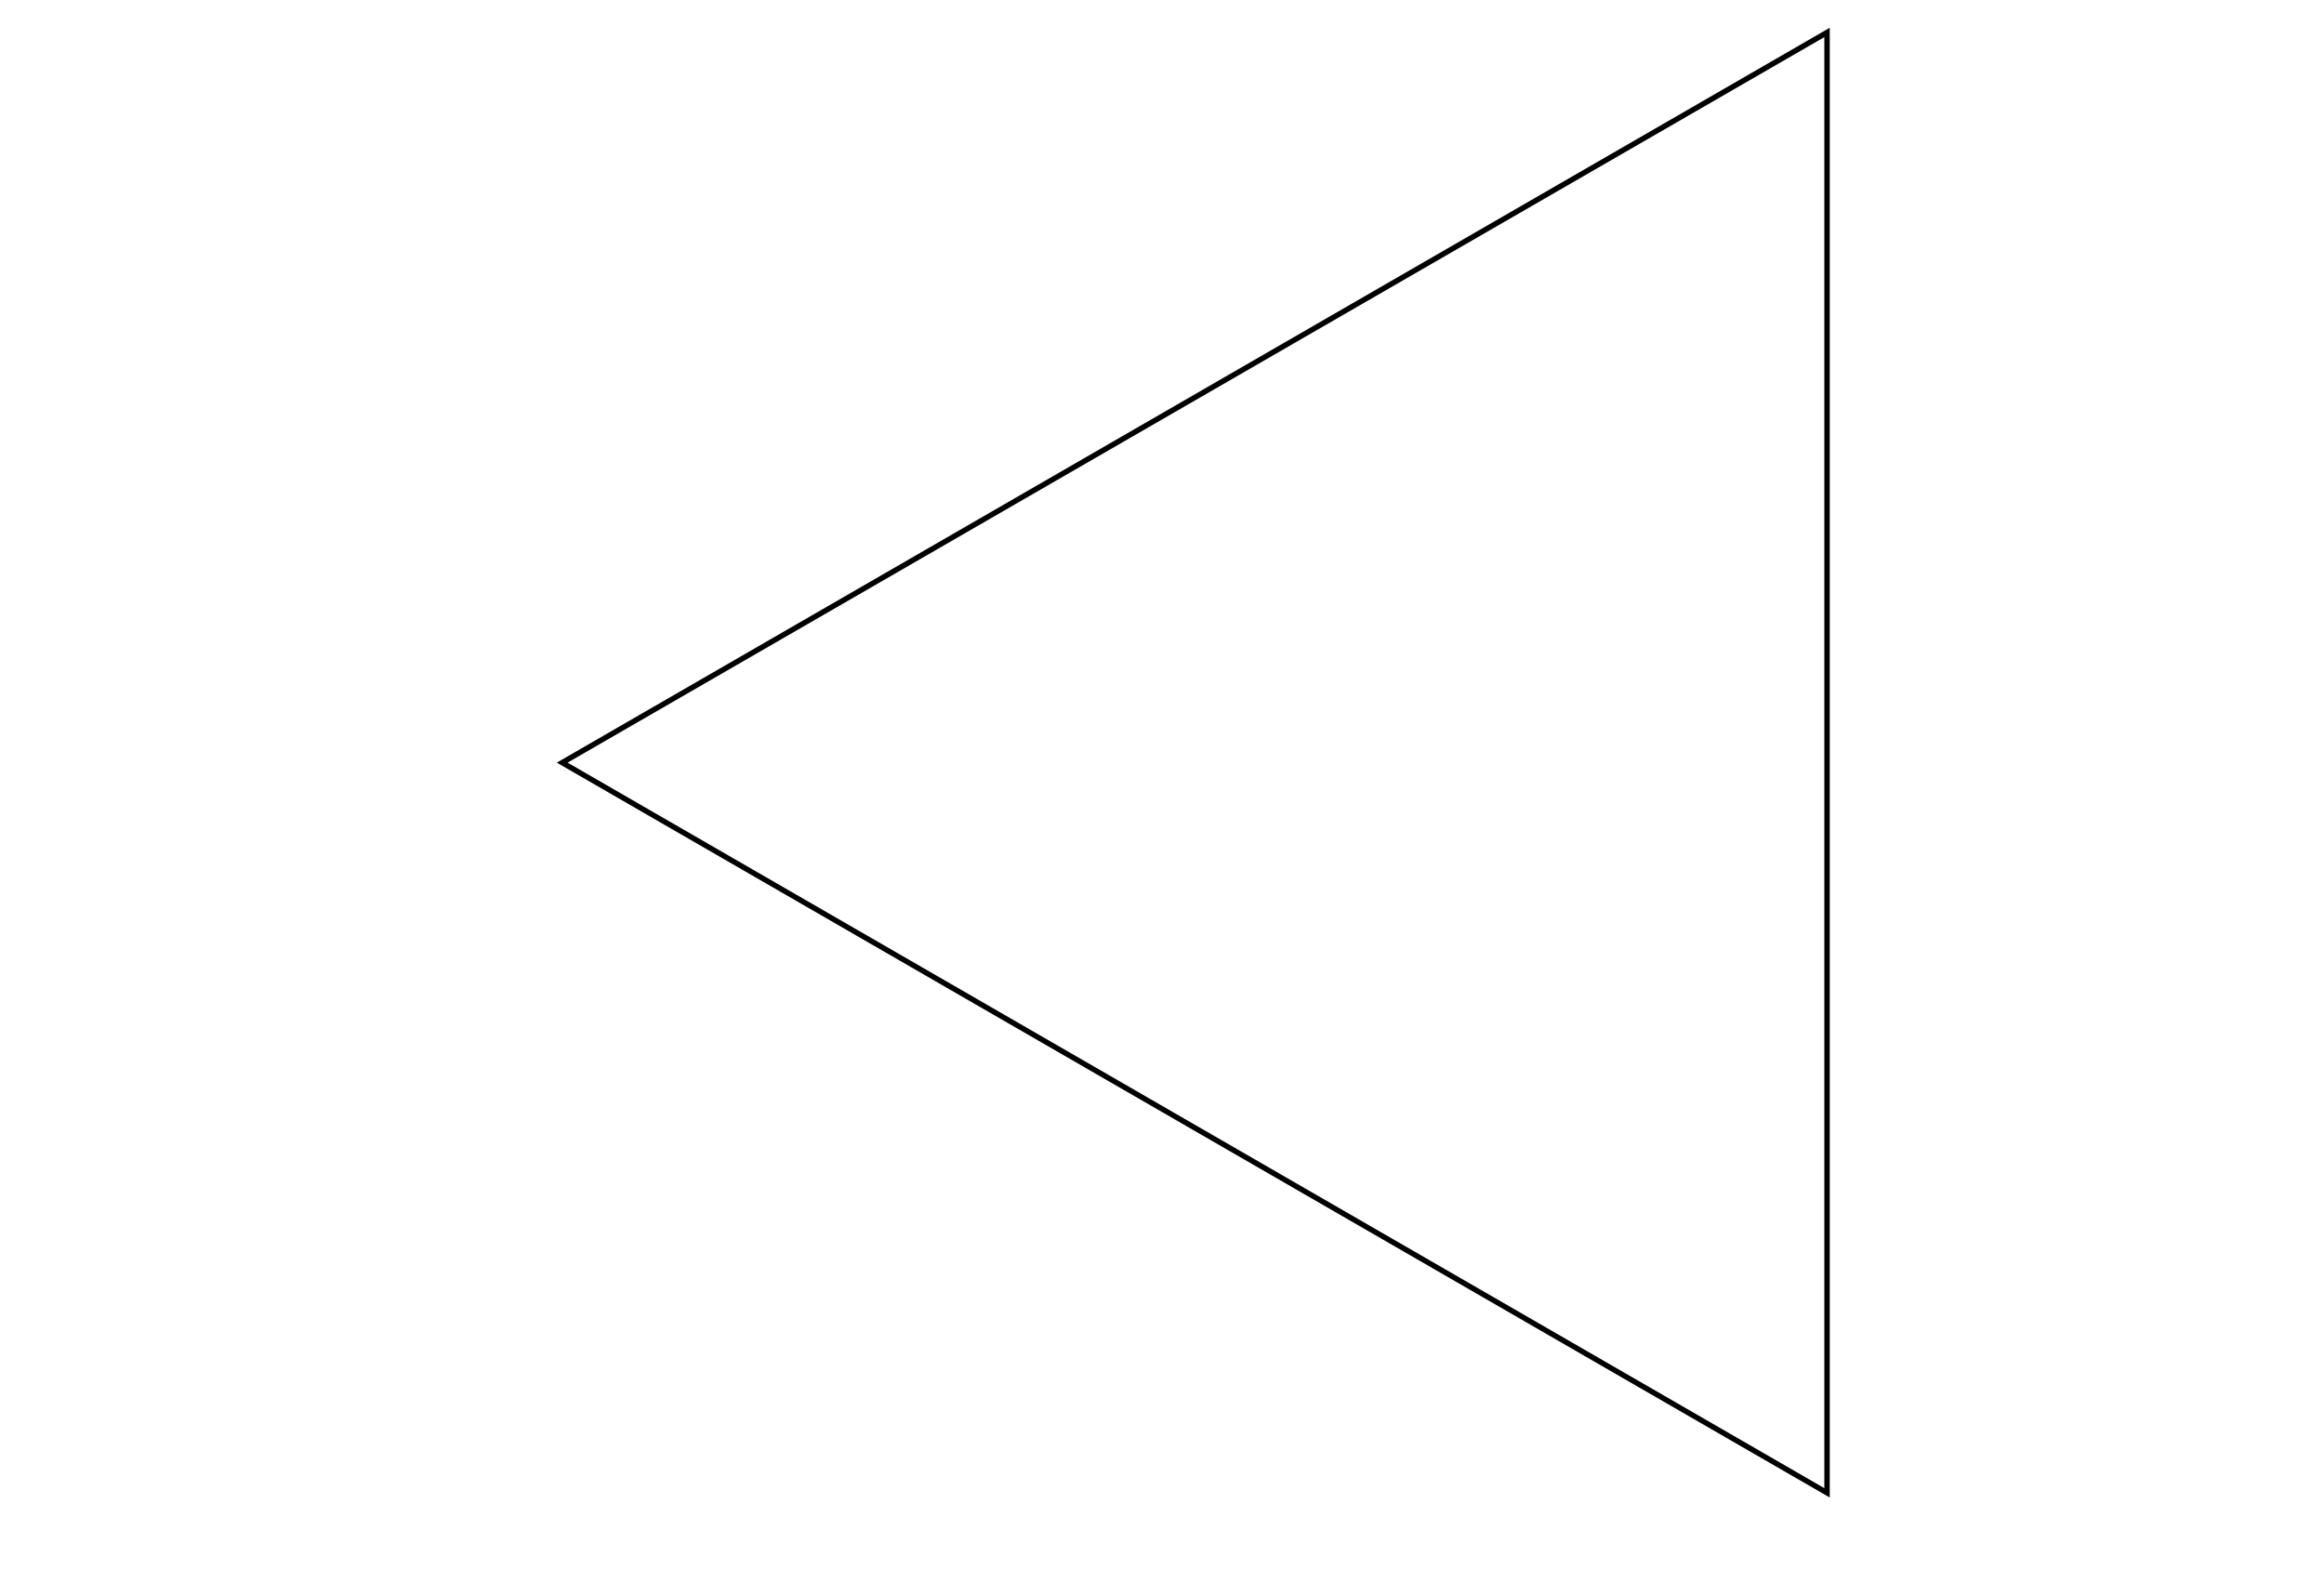
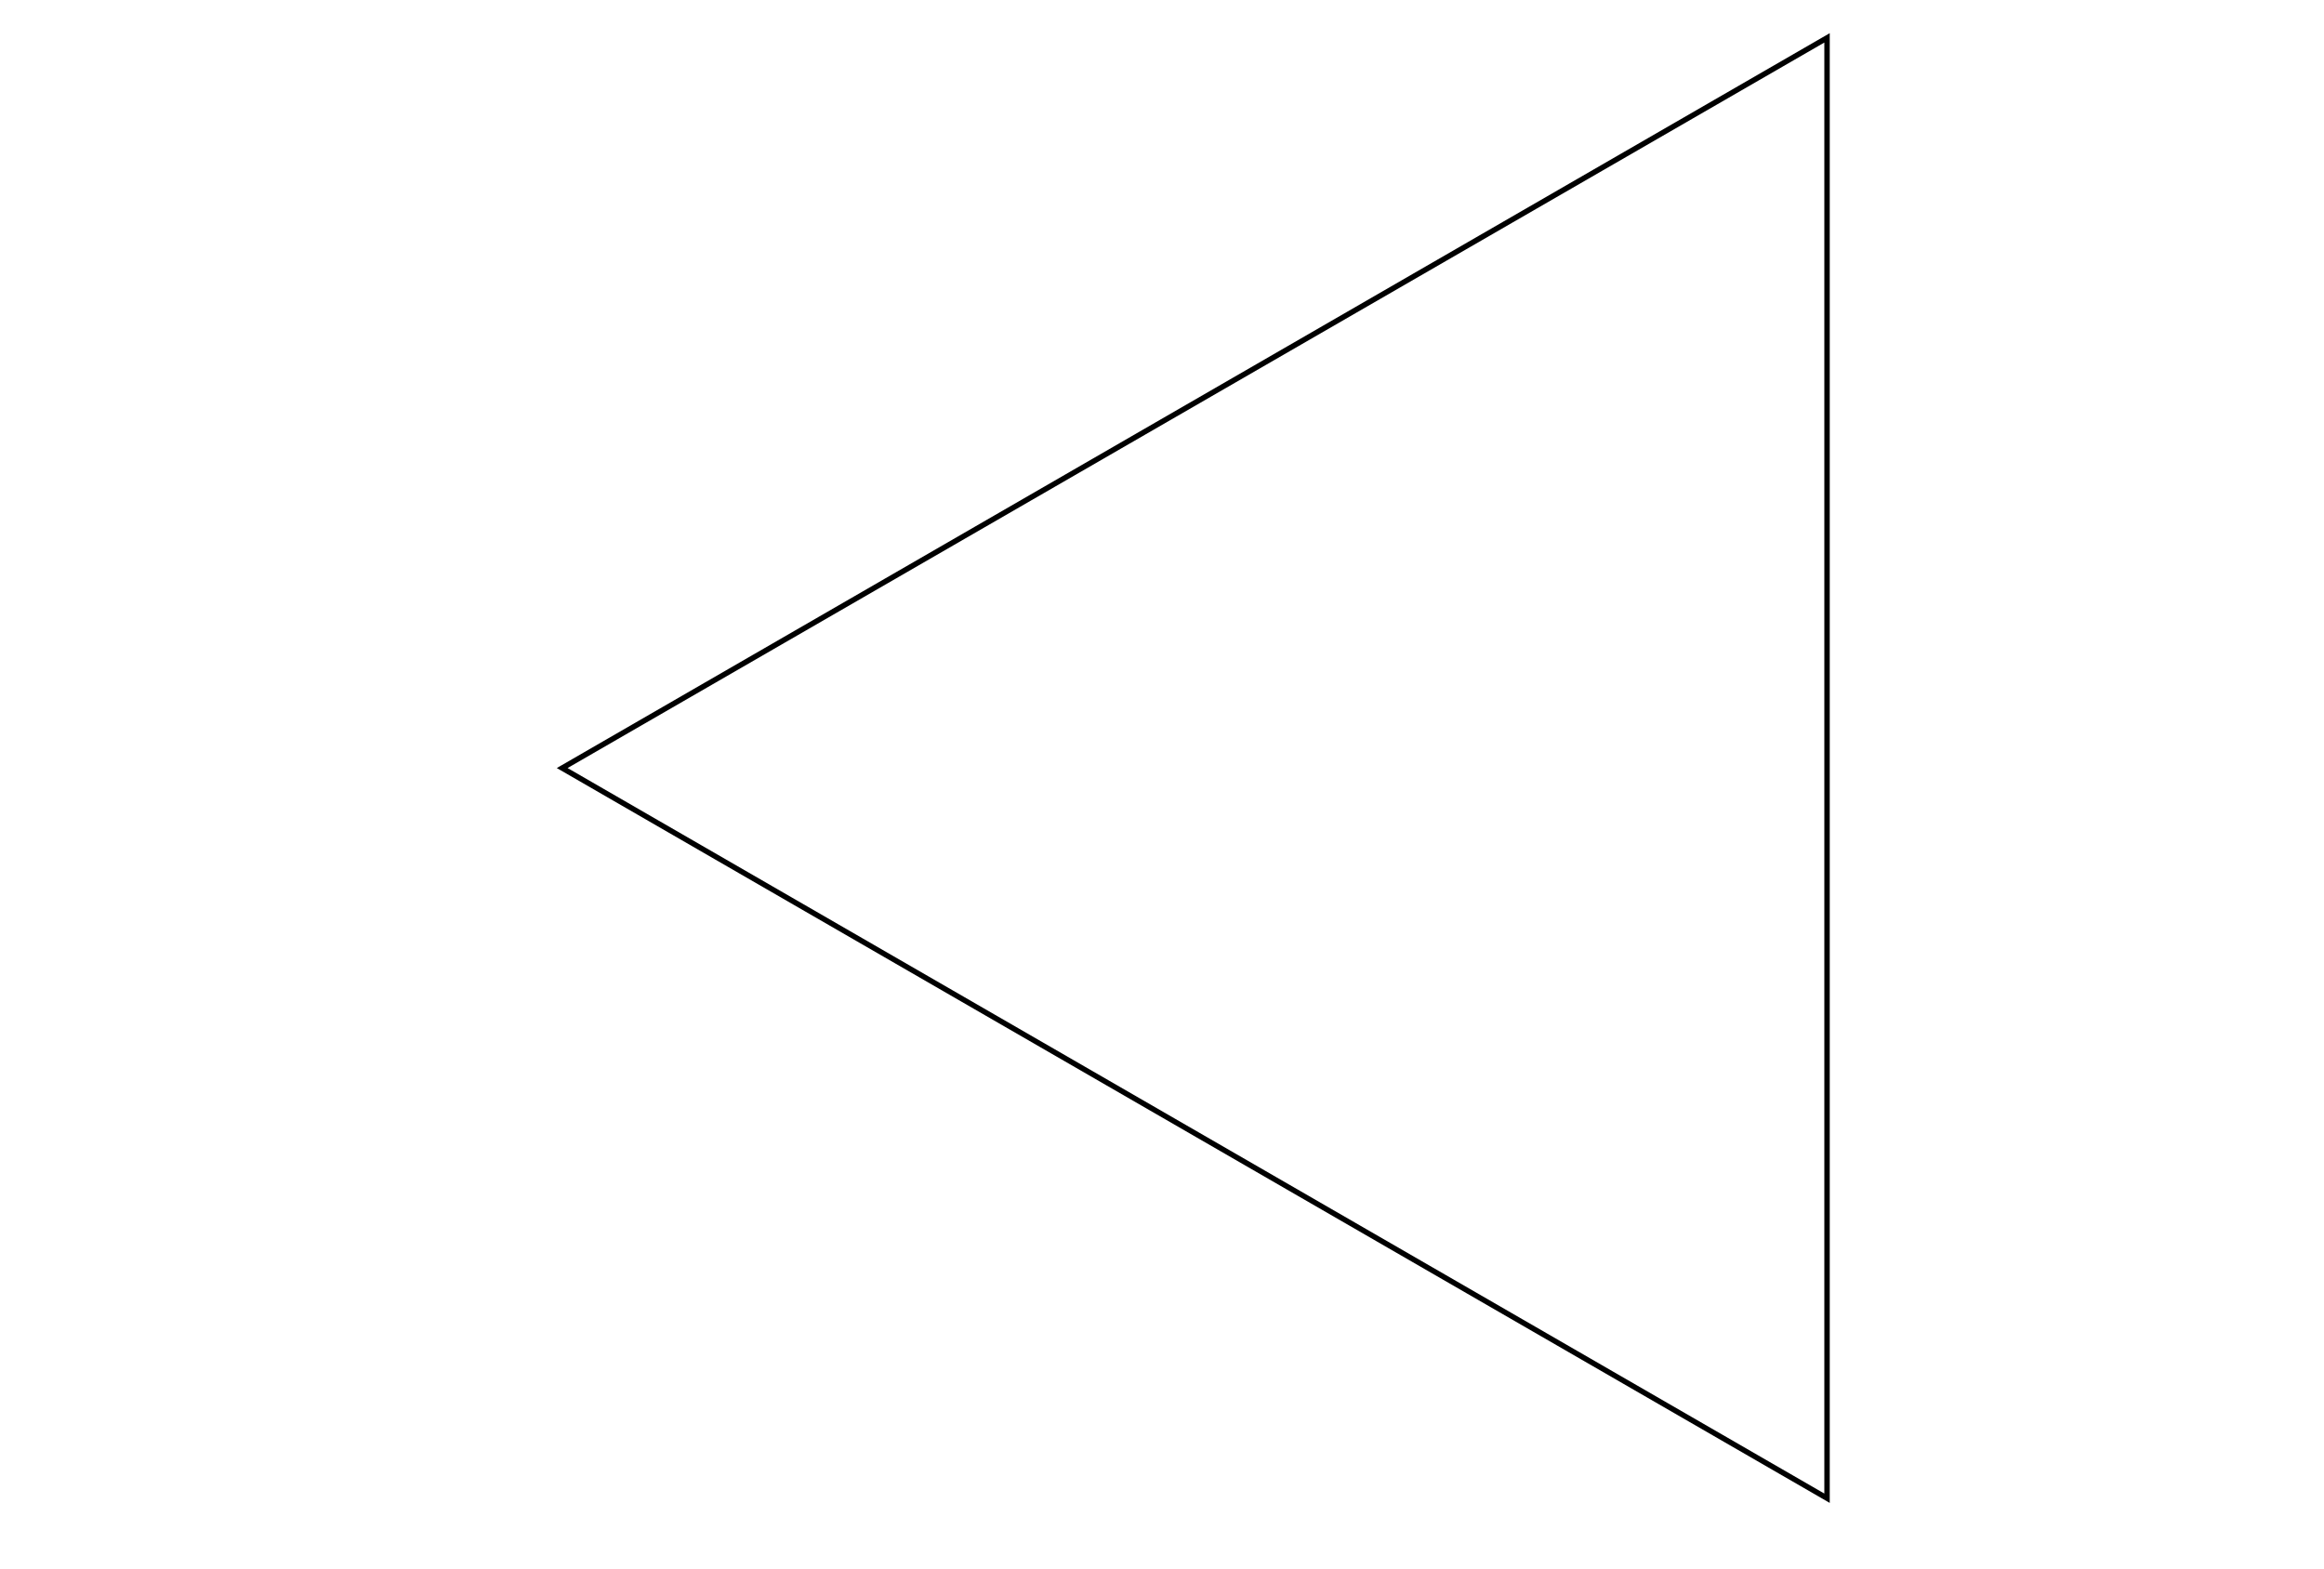
<svg xmlns="http://www.w3.org/2000/svg" width="400" height="270" viewBox="0 -10 410 290">
-   <g transform="translate(50, -4)">
+   <g transform="translate(50, -3)">
    <polygon points="277.942,0 277.942,270 44.116,135" stroke="black" fill="none" />
  </g>
</svg>
